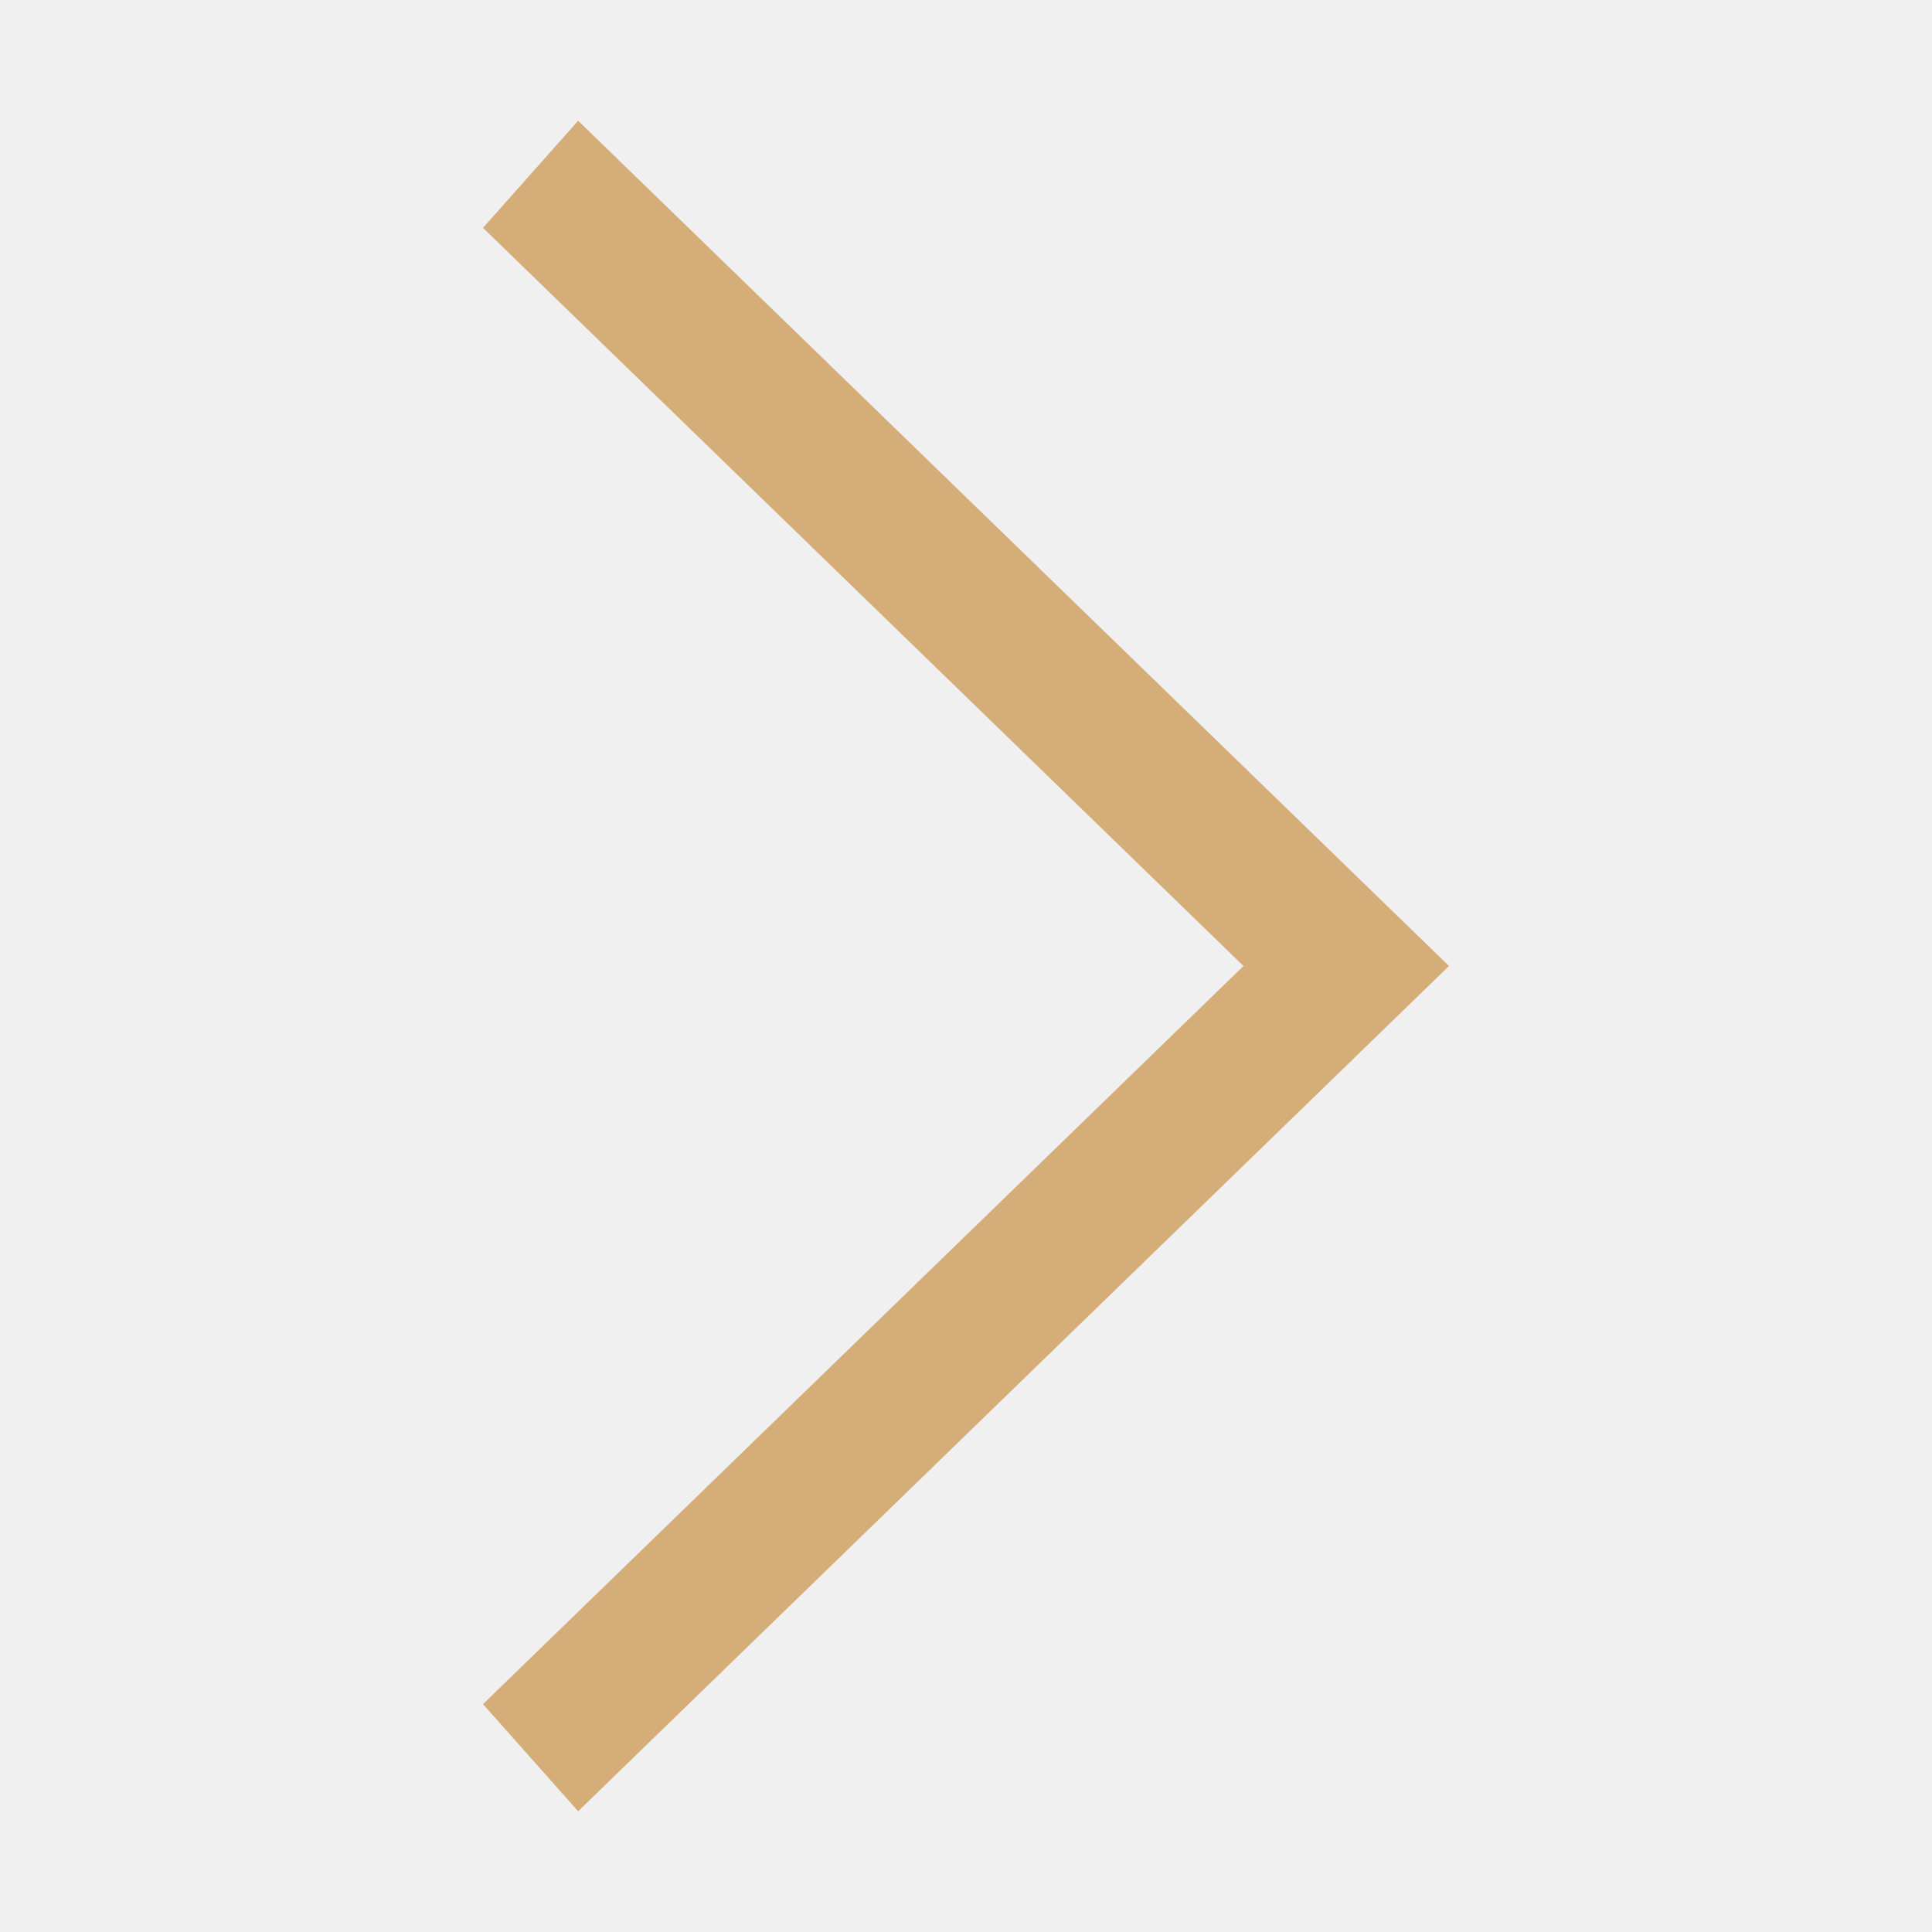
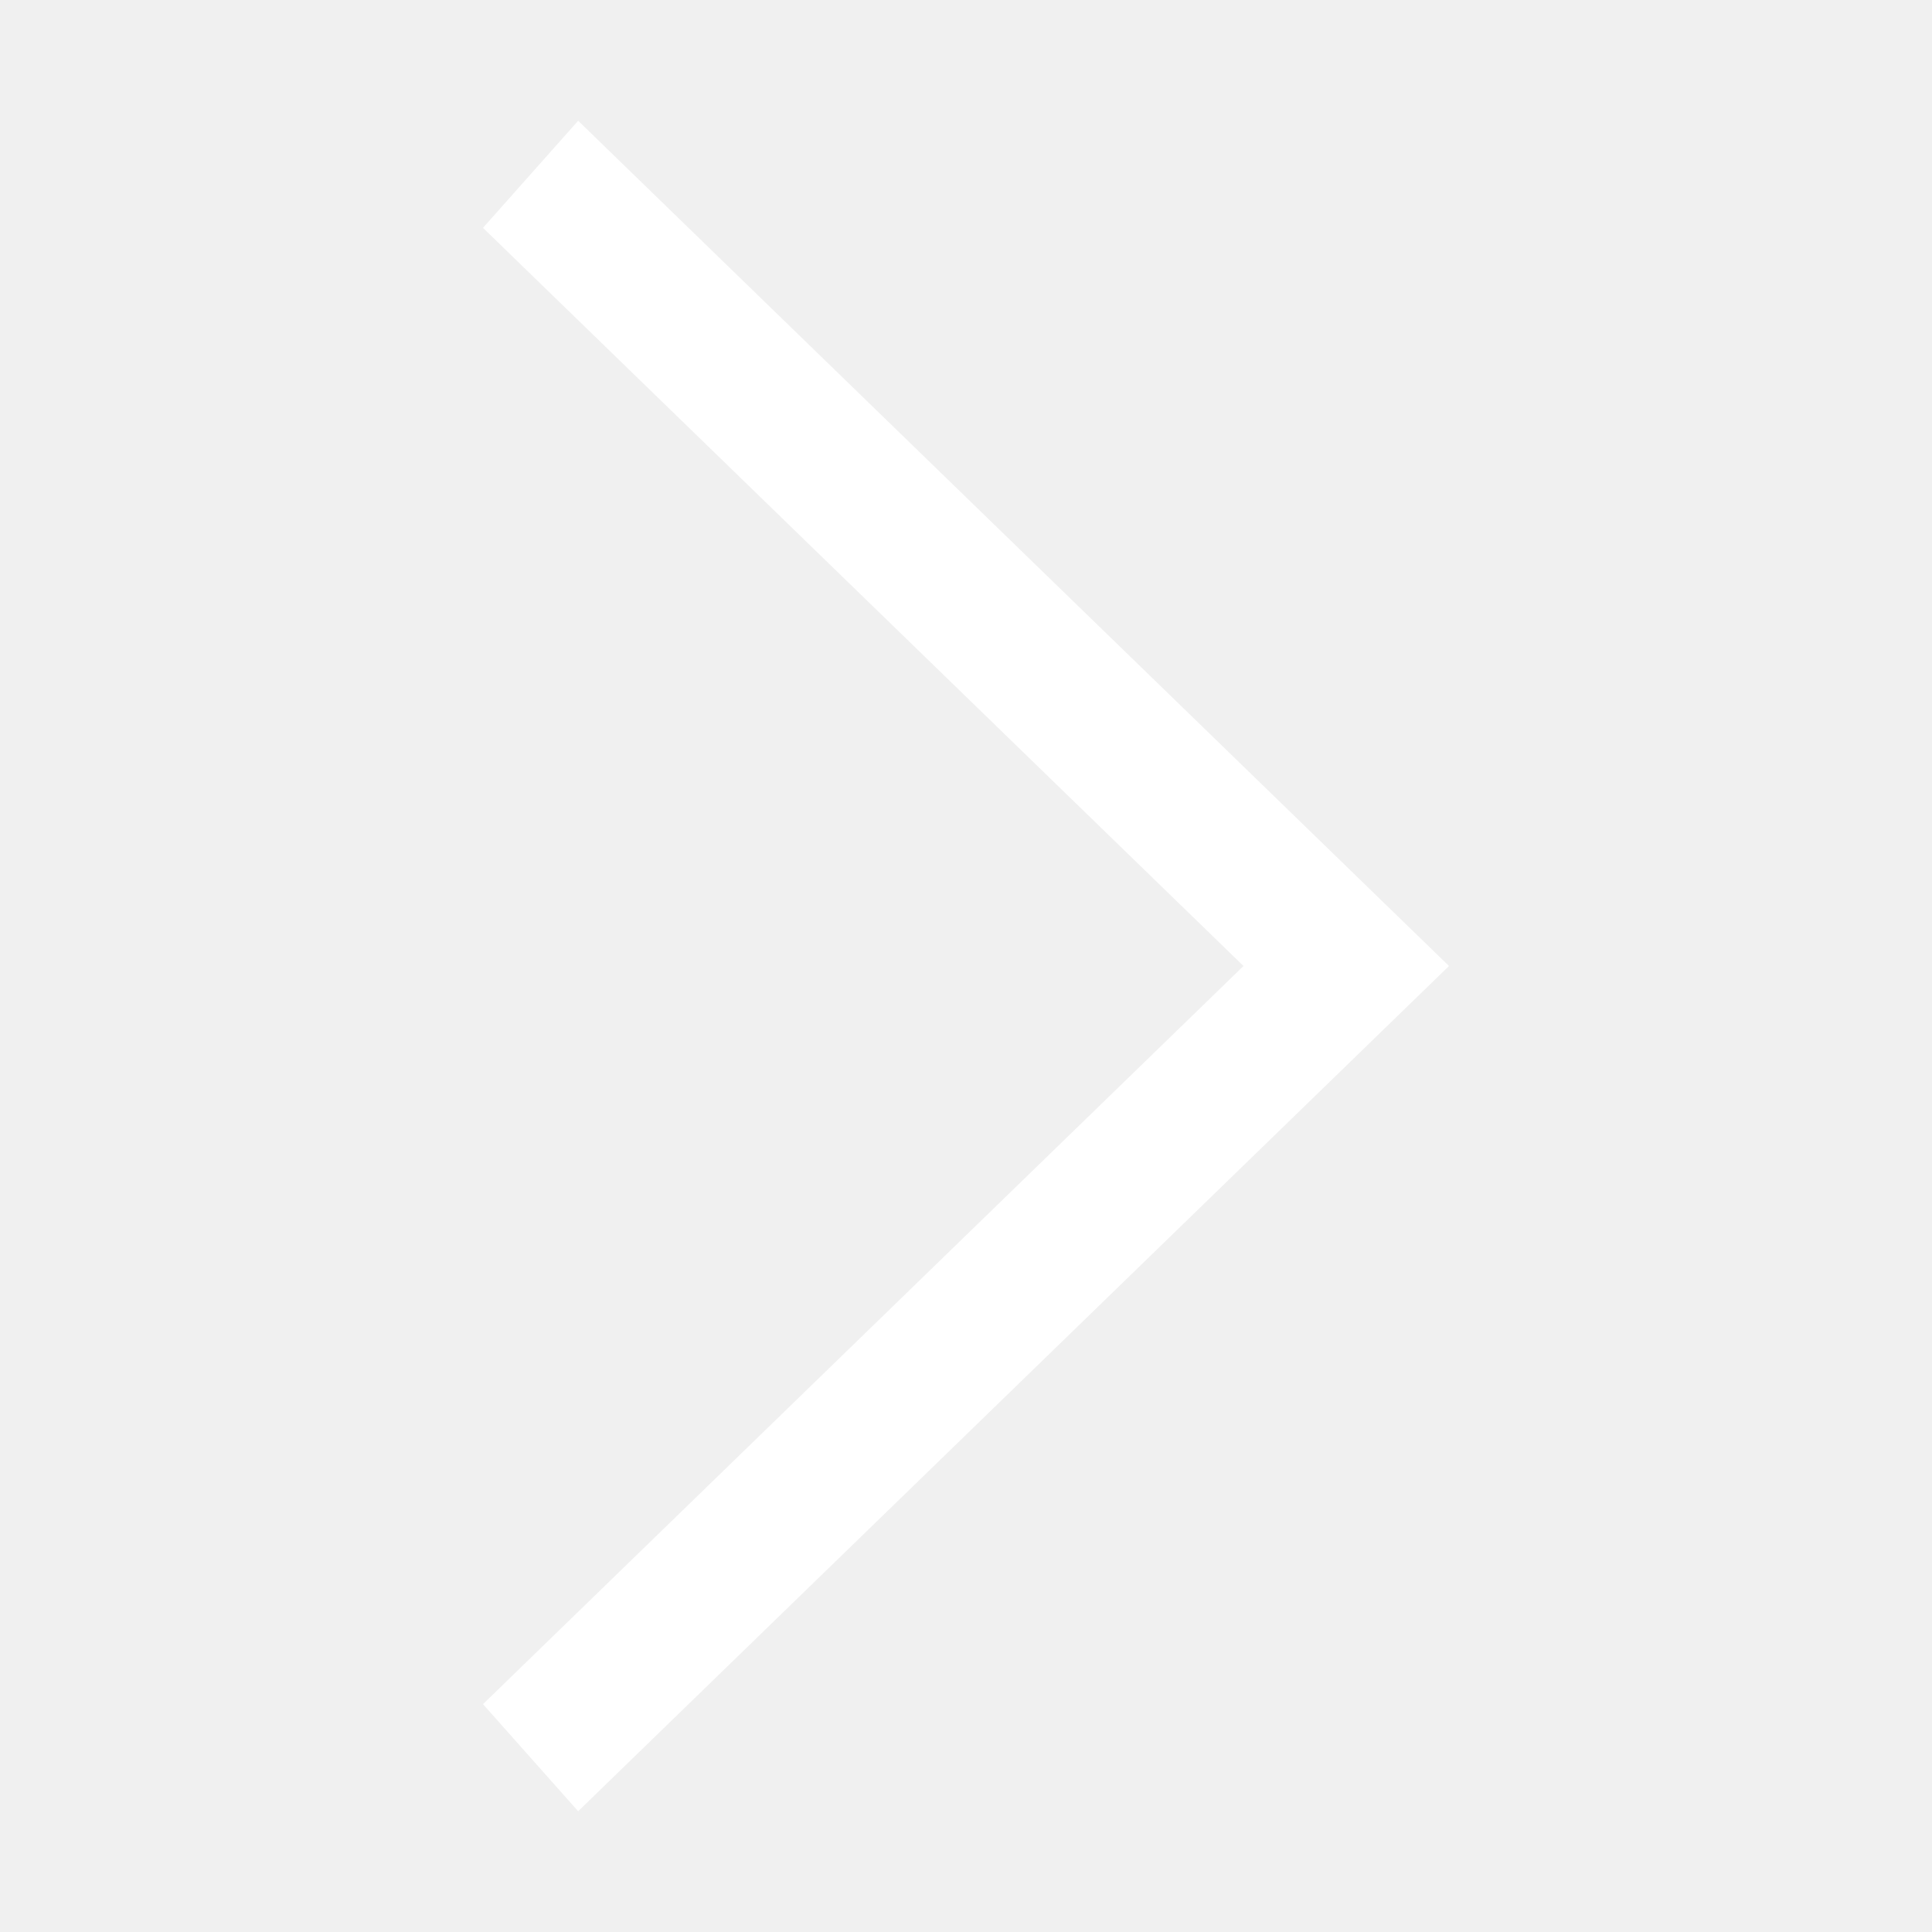
- <svg xmlns="http://www.w3.org/2000/svg" width="30px" height="30px" viewBox="0 0 1024 1024" class="icon" version="1.1">
-   <path d="M256 120.768L306.432 64 768 512l-461.568 448L256 903.232 659.072 512z" fill="#d5ad78" />
+ <svg xmlns="http://www.w3.org/2000/svg" width="20px" height="20px" viewBox="0 0 1024 1024" class="icon" version="1.1">
+   <path d="M256 120.768L306.432 64 768 512l-461.568 448L256 903.232 659.072 512z" fill="#fff" />
</svg>
